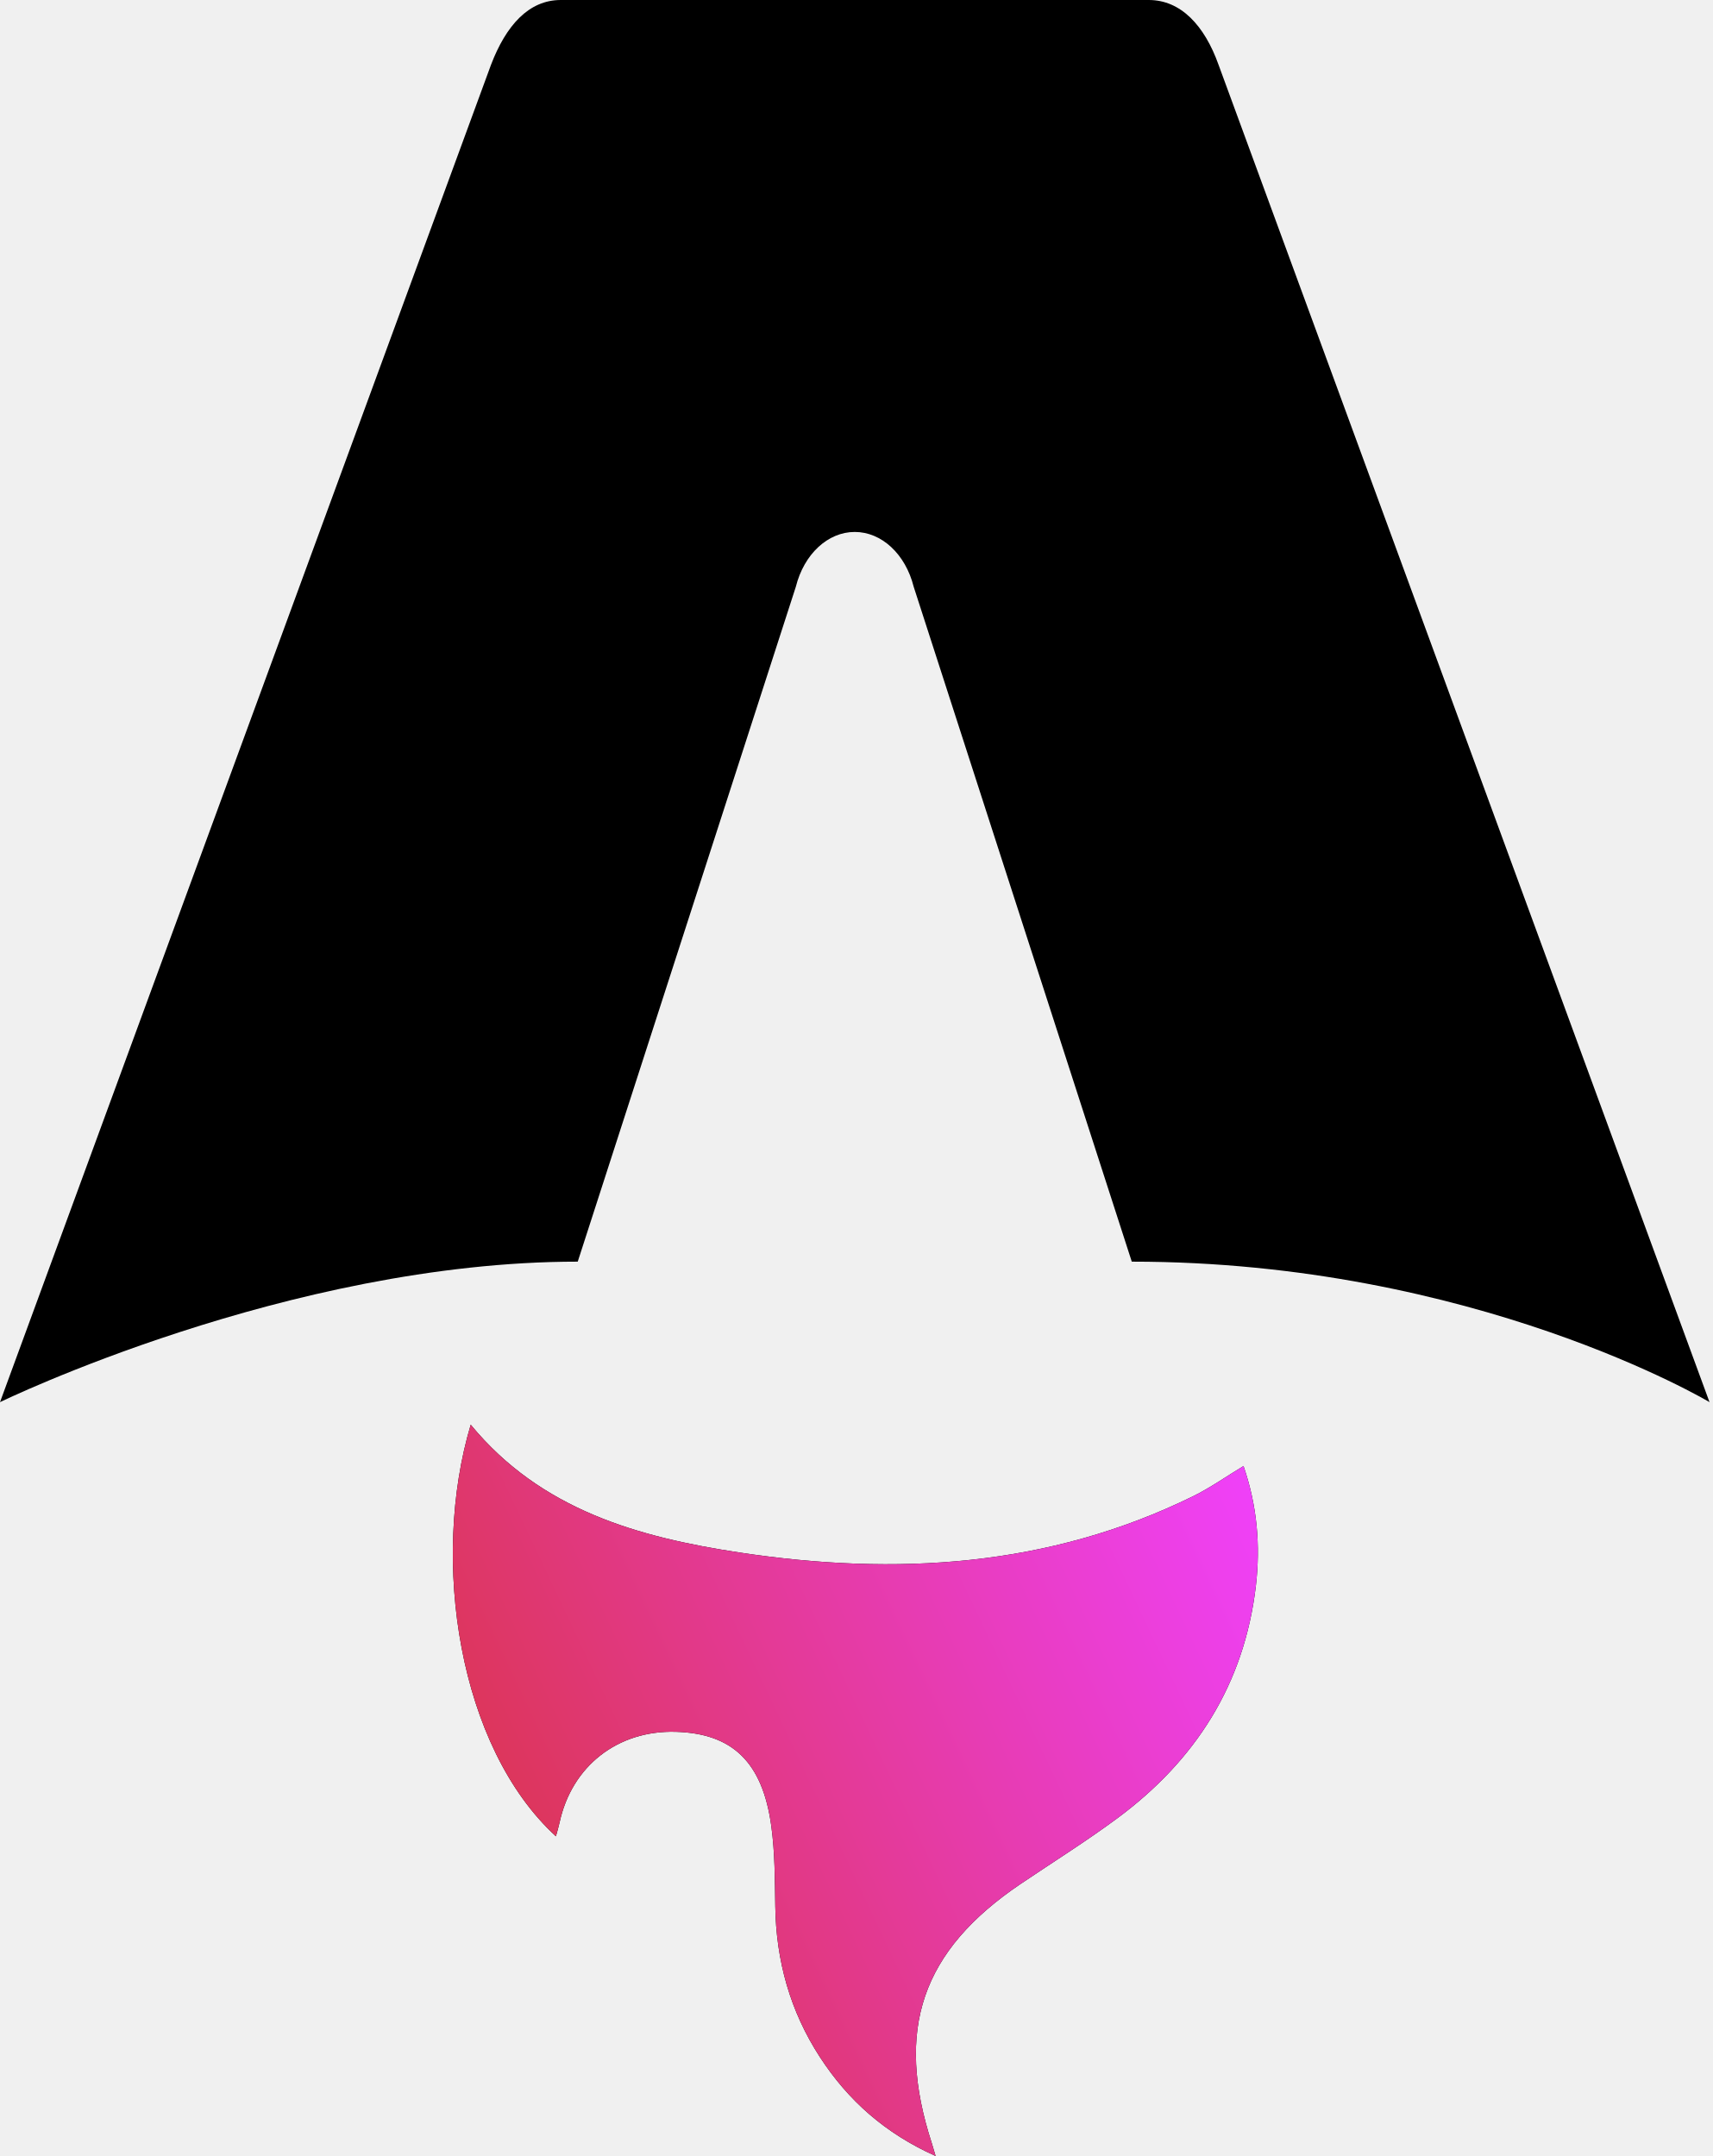
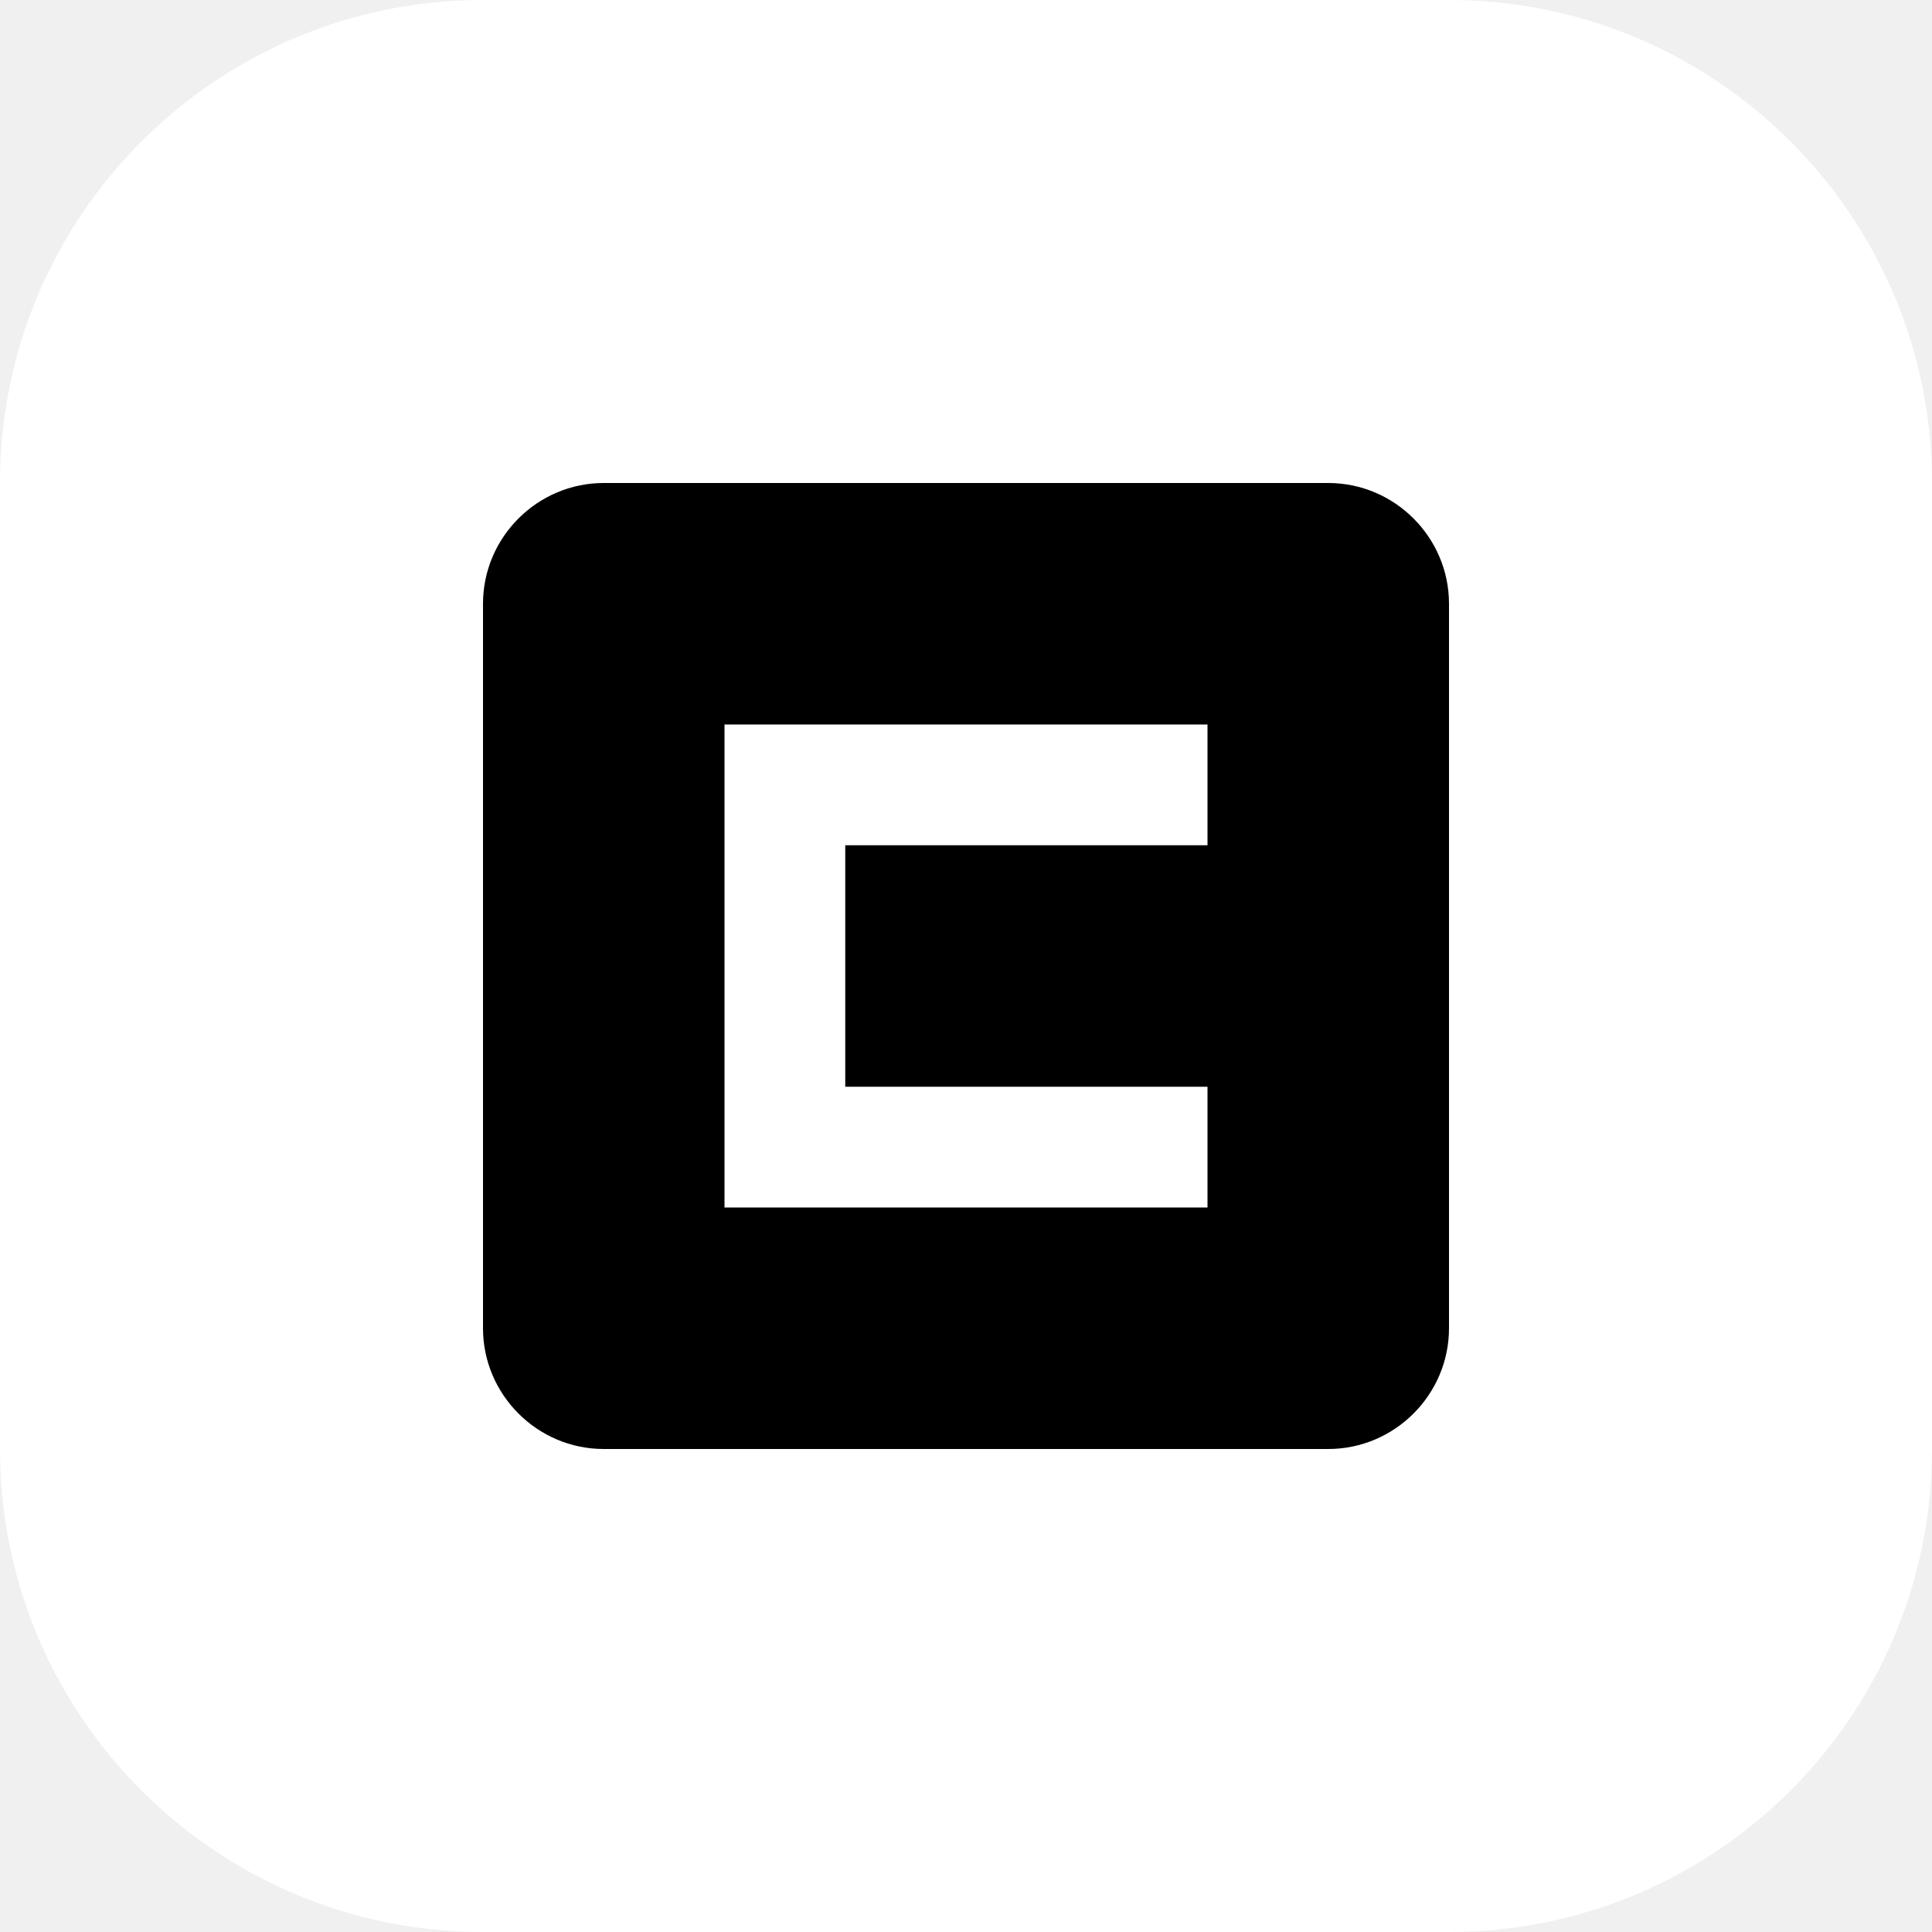
- <svg xmlns="http://www.w3.org/2000/svg" width="85" height="107" viewBox="0 0 85 107" fill="none">
-   <path fill="black" d="M27.589 91.136C22.756 86.718 21.344 77.433 23.358 70.707C26.85 74.948 31.689 76.291 36.7 77.05C44.438 78.22 52.036 77.782 59.223 74.246C60.045 73.841 60.805 73.303 61.704 72.757C62.378 74.714 62.553 76.689 62.318 78.7C61.745 83.596 59.309 87.378 55.433 90.245C53.883 91.392 52.244 92.417 50.643 93.498C45.726 96.821 44.396 100.718 46.243 106.386C46.287 106.525 46.327 106.663 46.426 107C43.916 105.876 42.082 104.24 40.684 102.089C39.209 99.819 38.507 97.308 38.47 94.591C38.451 93.269 38.451 91.934 38.273 90.631C37.839 87.453 36.347 86.03 33.536 85.948C30.652 85.864 28.37 87.647 27.765 90.455C27.719 90.671 27.652 90.884 27.585 91.134L27.589 91.136Z" />
-   <path fill="url(#paint0_linear_1_59)" d="M27.589 91.136C22.756 86.718 21.344 77.433 23.358 70.707C26.85 74.948 31.689 76.291 36.7 77.05C44.438 78.22 52.036 77.782 59.223 74.246C60.045 73.841 60.805 73.303 61.704 72.757C62.378 74.714 62.553 76.689 62.318 78.7C61.745 83.596 59.309 87.378 55.433 90.245C53.883 91.392 52.244 92.417 50.643 93.498C45.726 96.821 44.396 100.718 46.243 106.386C46.287 106.525 46.327 106.663 46.426 107C43.916 105.876 42.082 104.24 40.684 102.089C39.209 99.819 38.507 97.308 38.47 94.591C38.451 93.269 38.451 91.934 38.273 90.631C37.839 87.453 36.347 86.03 33.536 85.948C30.652 85.864 28.37 87.647 27.765 90.455C27.719 90.671 27.652 90.884 27.585 91.134L27.589 91.136Z" />
-   <path fill="black" d="M0 69.587C0 69.587 14.314 62.614 28.668 62.614L39.49 29.12C39.895 27.501 41.078 26.4 42.414 26.4C43.749 26.4 44.932 27.501 45.338 29.12L56.16 62.614C73.16 62.614 84.828 69.587 84.828 69.587C84.828 69.587 60.514 3.352 60.467 3.219C59.769 1.261 58.591 0 57.003 0H27.827C26.239 0 25.109 1.261 24.363 3.219C24.311 3.35 0 69.587 0 69.587Z" />
-   <defs>
-     <linearGradient id="paint0_linear_1_59" x1="22.47" y1="107" x2="69.145" y2="84.947" gradientUnits="userSpaceOnUse">
-       <stop stop-color="#D83333" />
-       <stop offset="1" stop-color="#F041FF" />
-     </linearGradient>
-   </defs>
+ <svg xmlns="http://www.w3.org/2000/svg" width="32" height="32" viewBox="0 0 32 32" fill="none">
+   <rect width="32" height="32" rx="8" fill="#ffffff" />
+   <path d="M10 8h12c1.1 0 2 .9 2 2v12c0 1.1-.9 2-2 2H10c-1.1 0-2-.9-2-2V10c0-1.1.9-2 2-2z" fill="#000000" />
+   <path d="M12 12h8v2h-6v4h6v2h-8V12z" fill="#ffffff" />
</svg>
